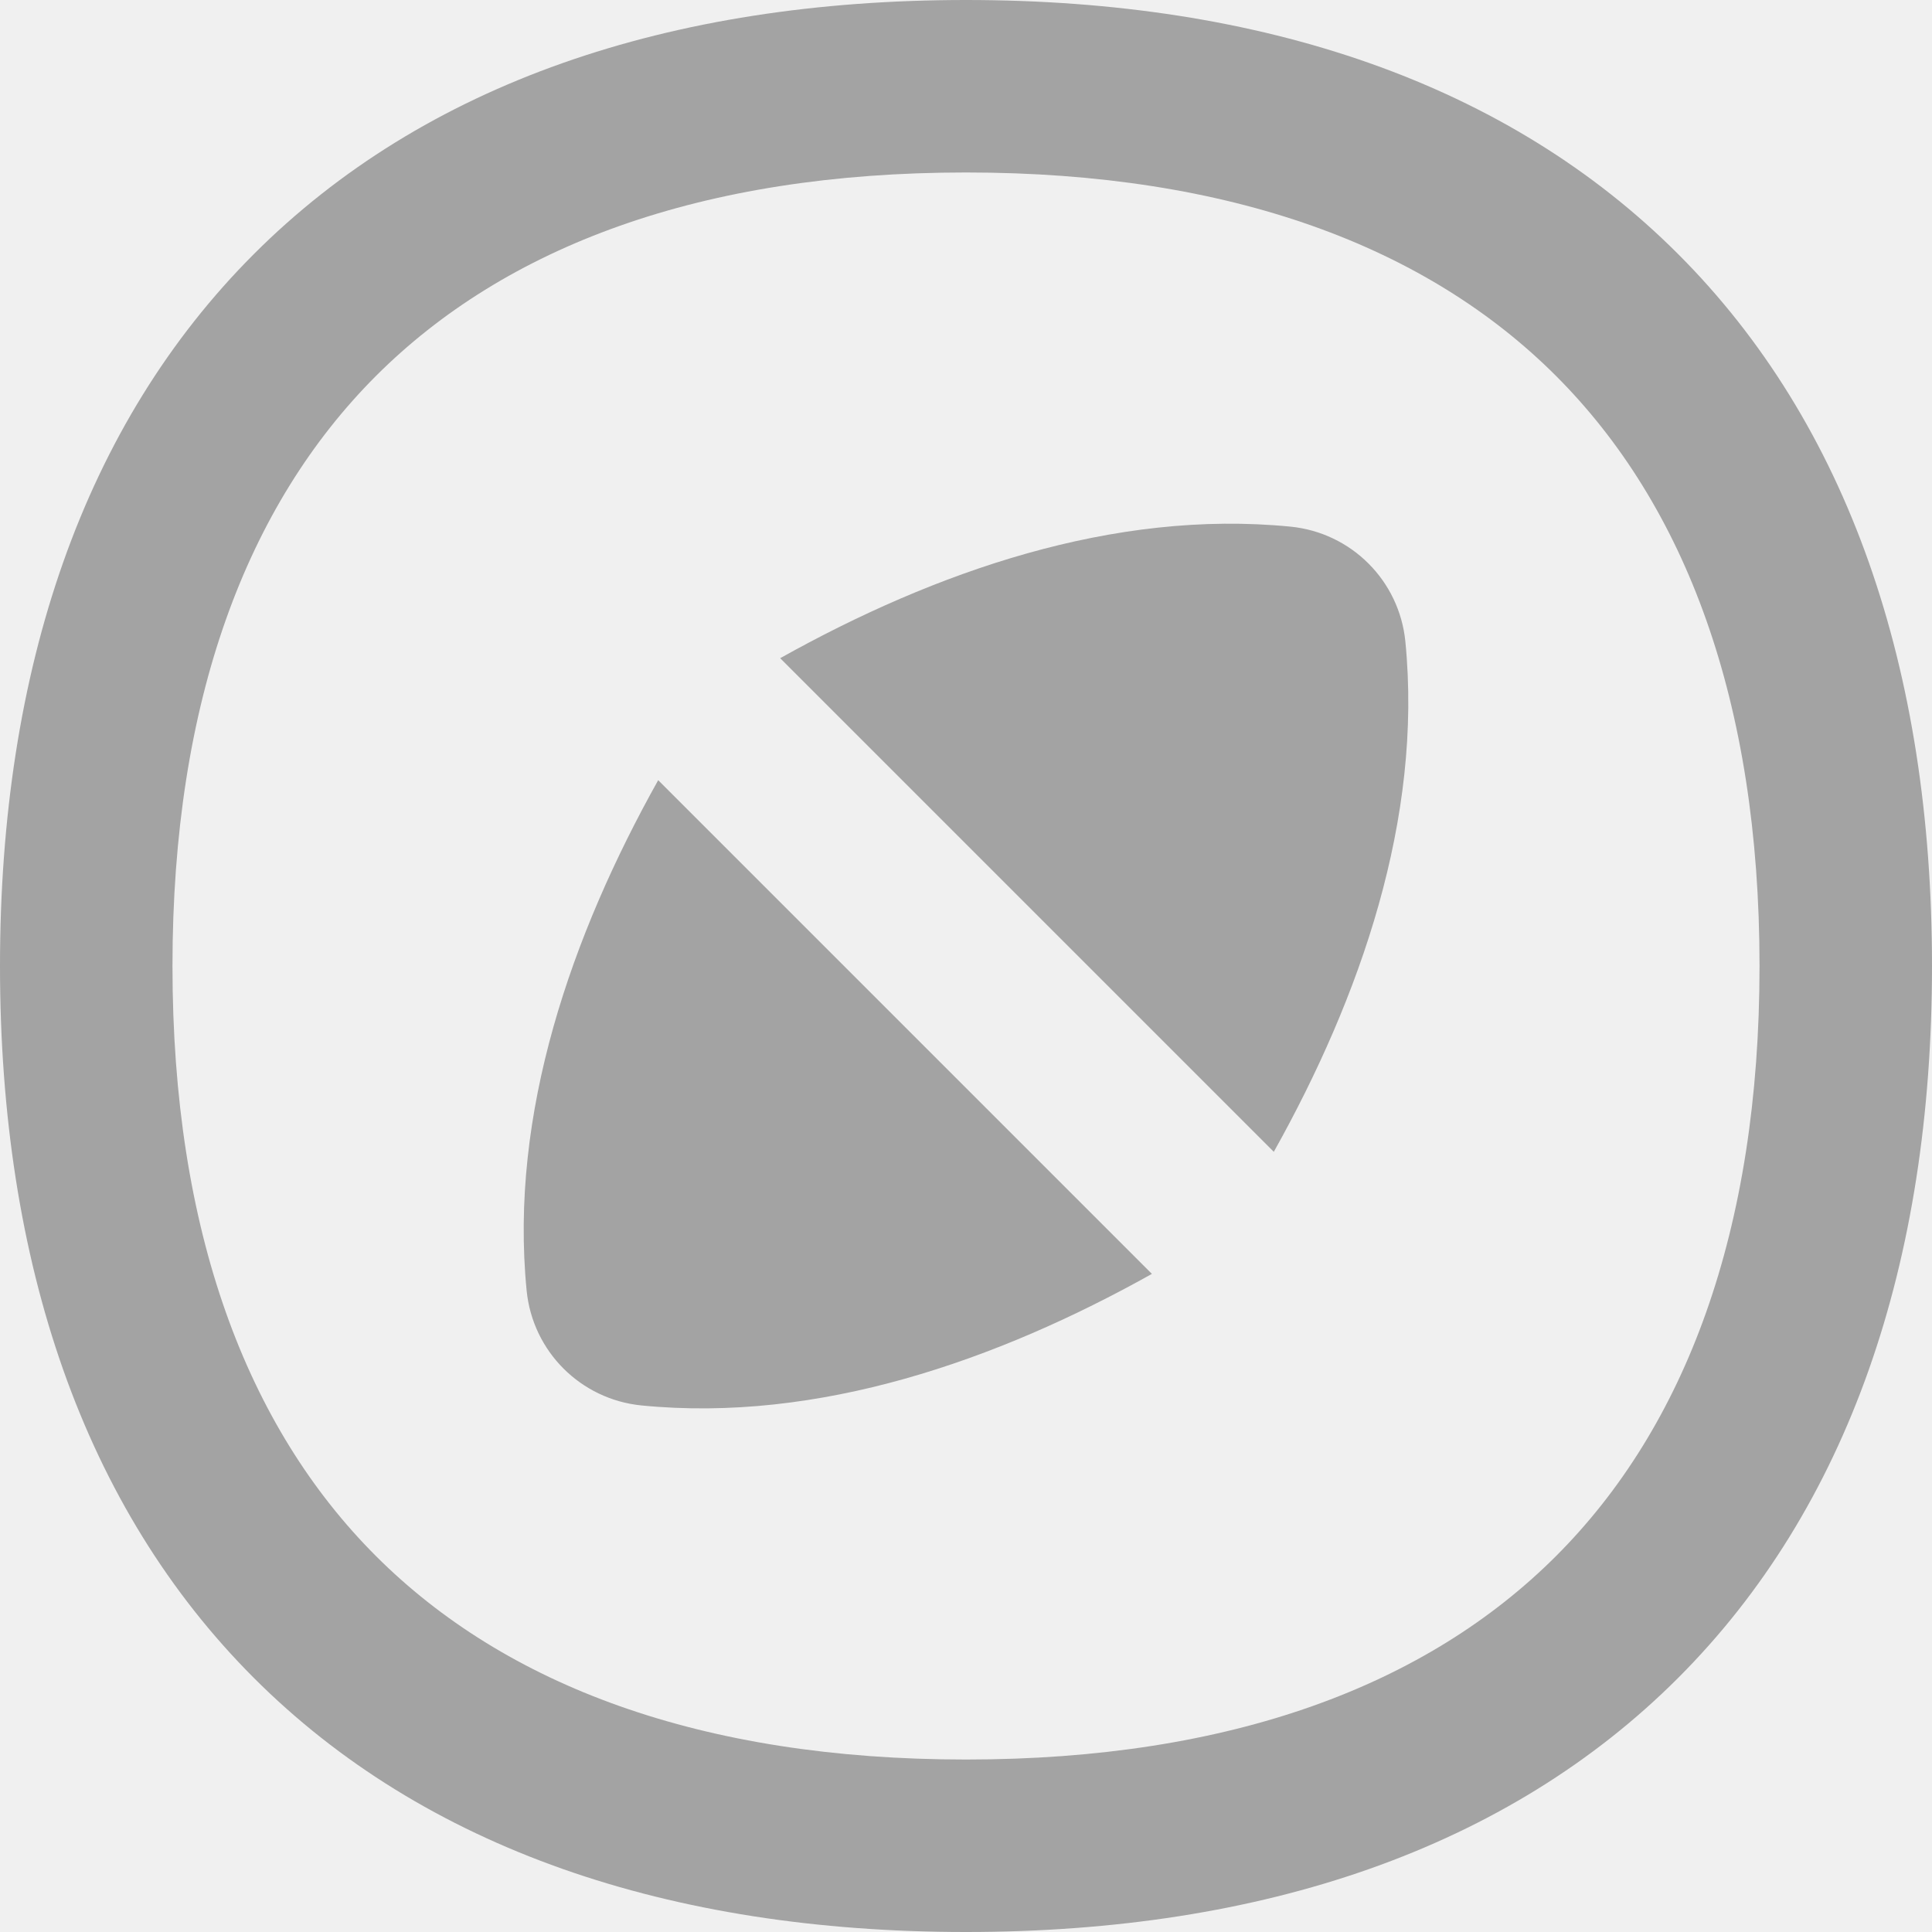
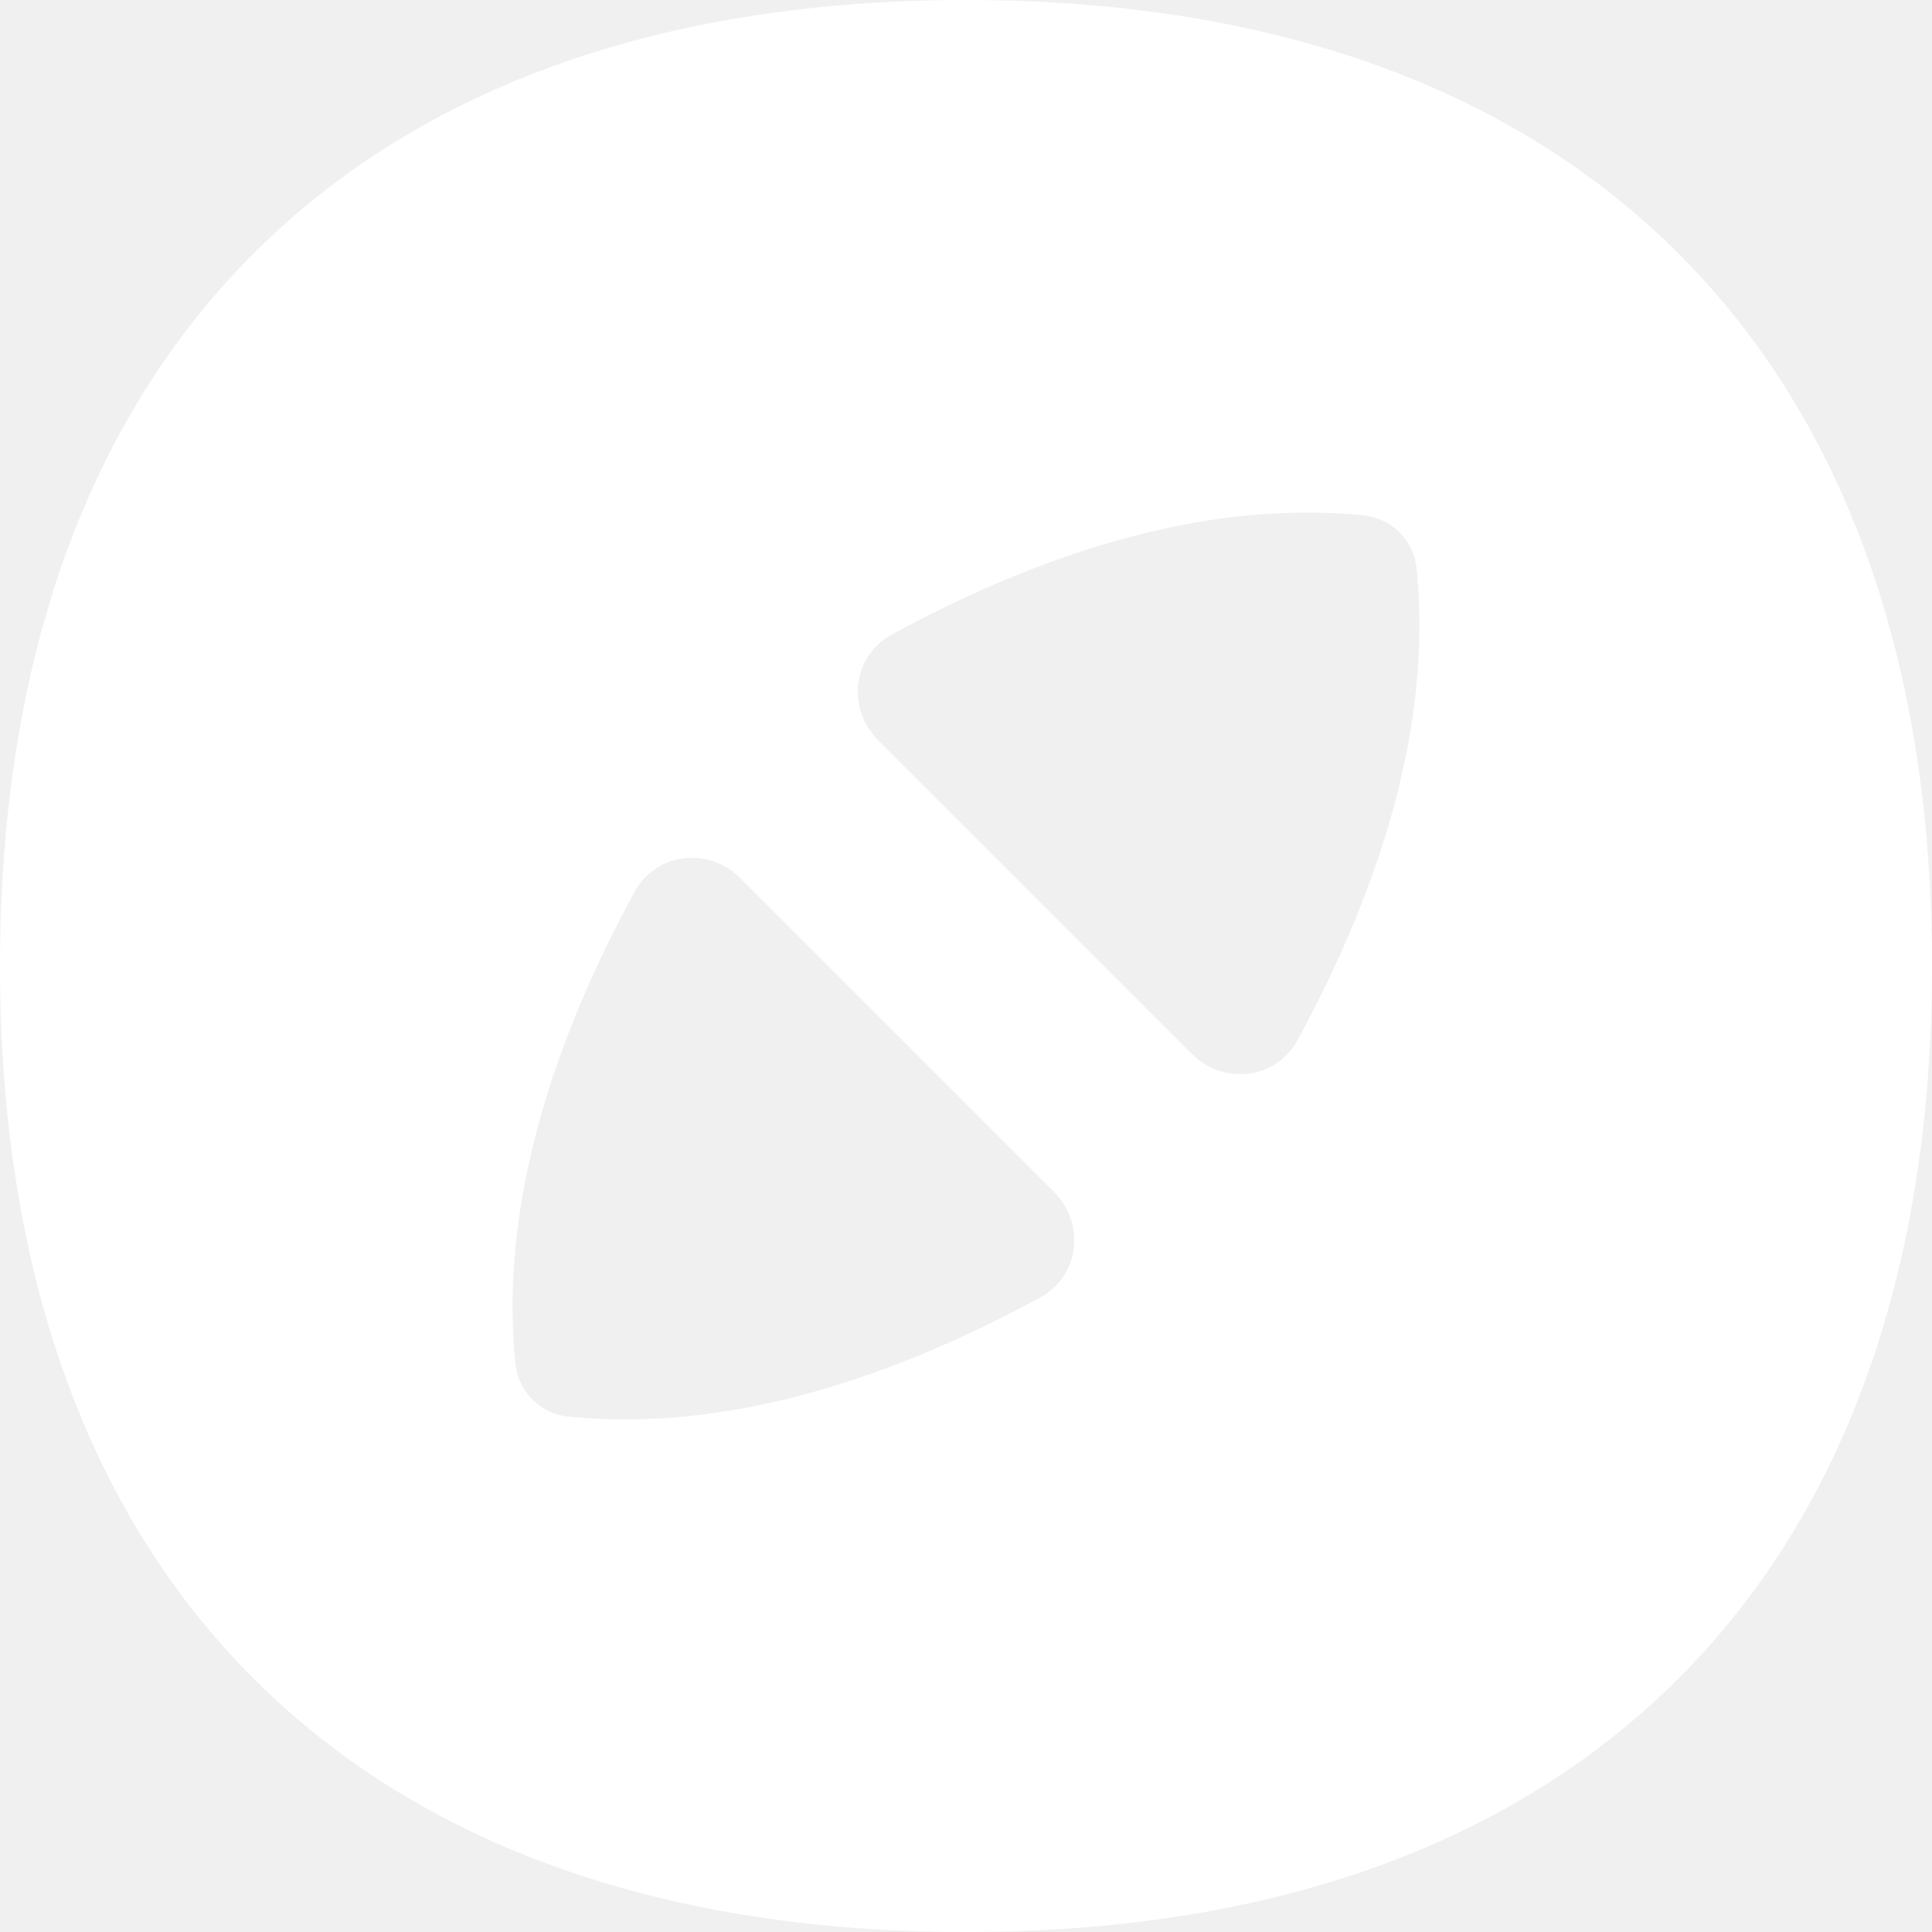
<svg xmlns="http://www.w3.org/2000/svg" width="22" height="22" viewBox="0 0 22 22" fill="none">
-   <path fill-rule="evenodd" clip-rule="evenodd" d="M11 0C7.614 0 4.829 0.955 2.892 2.892C0.955 4.829 0 7.614 0 11C0 14.386 0.955 17.171 2.892 19.108C4.829 21.045 7.614 22 11 22C14.386 22 17.171 21.045 19.108 19.108C21.045 17.171 22 14.386 22 11C22 7.614 21.045 4.829 19.108 2.892C17.171 0.955 14.386 0 11 0ZM1.964 11C1.964 7.975 2.812 5.751 4.281 4.281C5.751 2.812 7.975 1.964 11 1.964C14.025 1.964 16.25 2.812 17.719 4.281C19.188 5.751 20.036 7.975 20.036 11C20.036 14.025 19.188 16.25 17.719 17.719C16.25 19.188 14.025 20.036 11 20.036C7.975 20.036 5.751 19.188 4.281 17.719C2.812 16.25 1.964 14.025 1.964 11ZM14.696 5.997C15.388 6.066 15.934 6.612 16.003 7.304C16.202 9.32 15.492 11.351 14.505 13.116L8.884 7.495C10.649 6.508 12.681 5.798 14.696 5.997ZM7.495 8.884L13.117 14.506C11.352 15.493 9.32 16.203 7.304 16.004C6.612 15.935 6.066 15.389 5.997 14.697C5.798 12.681 6.508 10.649 7.495 8.884Z" fill="#A3A3A3" />
+   <g clip-path="url(#clip0_22_778)">
+     <path fill-rule="evenodd" clip-rule="evenodd" d="M2.887 2.887C4.812 0.961 7.591 0 11 0C14.409 0 17.188 0.961 19.113 2.887C21.039 4.812 22 7.591 22 11C22 14.409 21.039 17.188 19.113 19.113C17.188 21.039 14.409 22 11 22C7.591 22 4.812 21.039 2.887 19.113C0.961 17.188 0 14.409 0 11C0 7.591 0.961 4.812 2.887 2.887ZM16.131 6.472C16.314 8.271 15.702 10.143 14.773 11.848C14.53 12.292 13.932 12.36 13.574 12.003L9.997 8.426C9.64 8.068 9.708 7.47 10.152 7.228C11.857 6.298 13.729 5.686 15.528 5.869C15.848 5.901 16.099 6.152 16.131 6.472ZM5.869 15.528C5.686 13.729 6.298 11.857 7.228 10.152C7.47 9.708 8.069 9.64 8.426 9.997L12.003 13.574C12.361 13.932 12.293 14.53 11.848 14.773C10.143 15.702 8.272 16.314 6.473 16.131C6.153 16.099 5.902 15.848 5.869 15.528Z" fill="white" />
+   </g>
+   <defs>
+     <clipPath id="clip0_22_778">
+       <rect width="22" height="22" fill="white" />
+     </clipPath>
+   </defs>
</svg>
